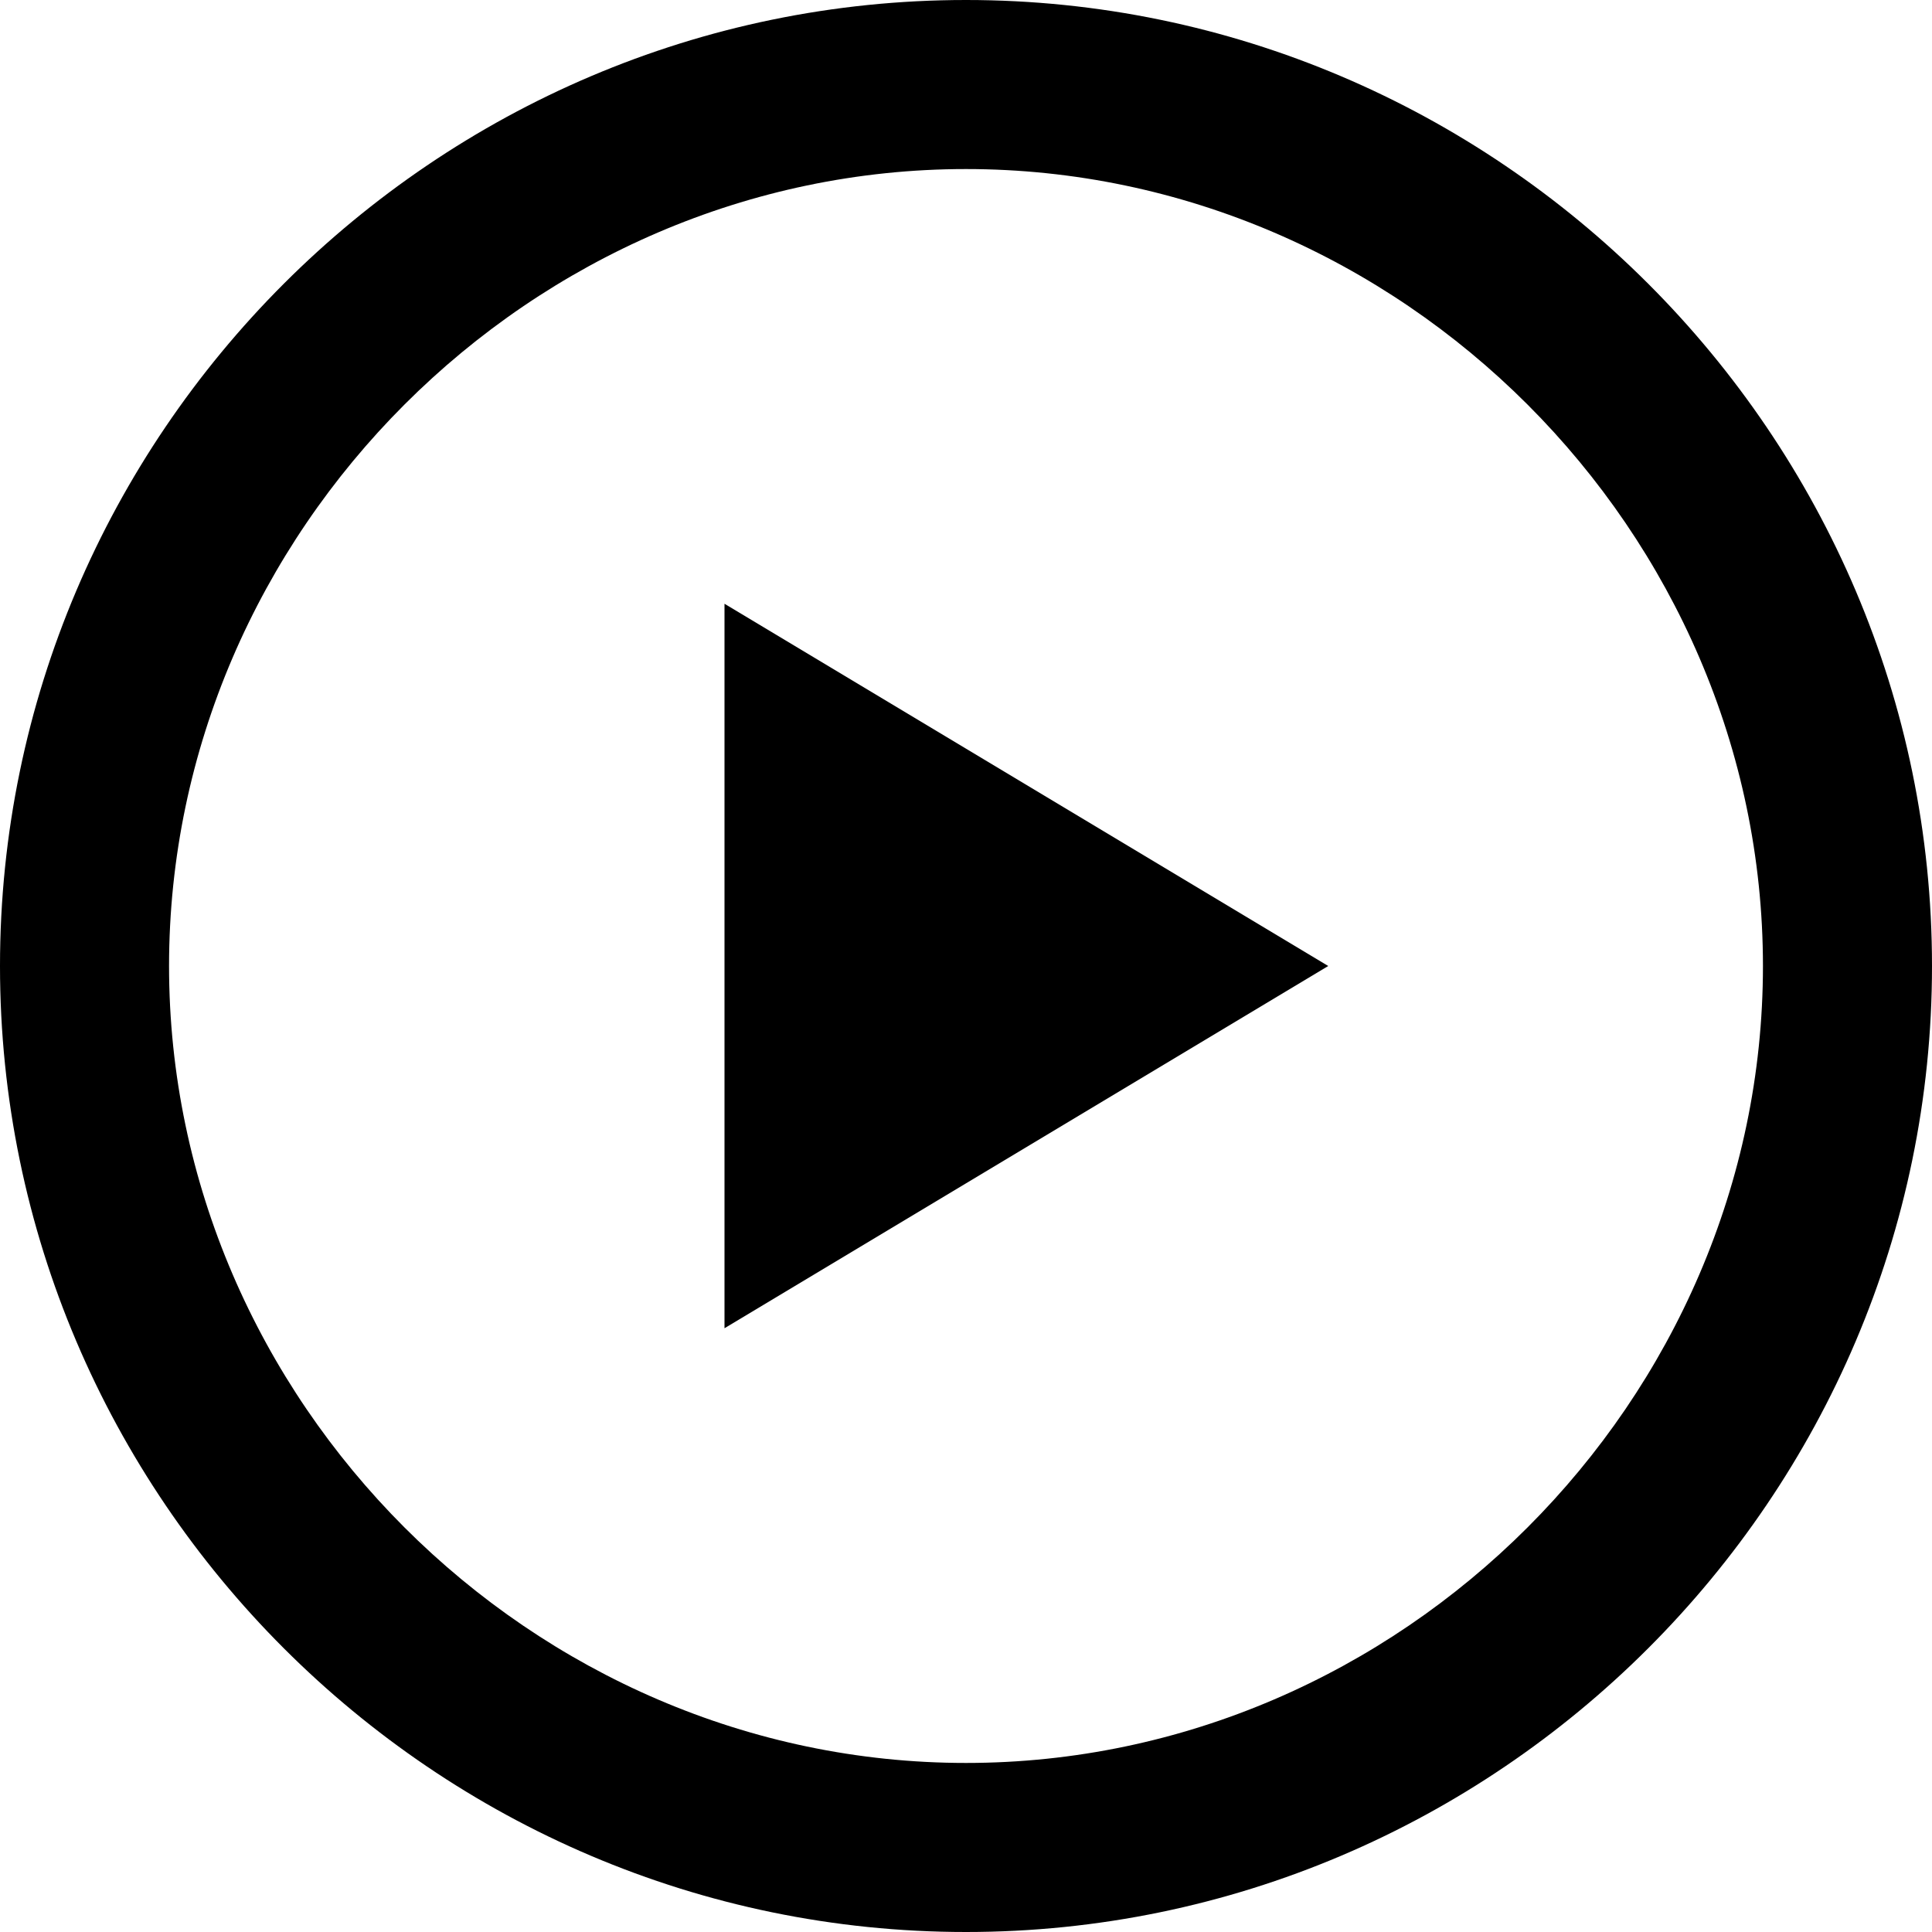
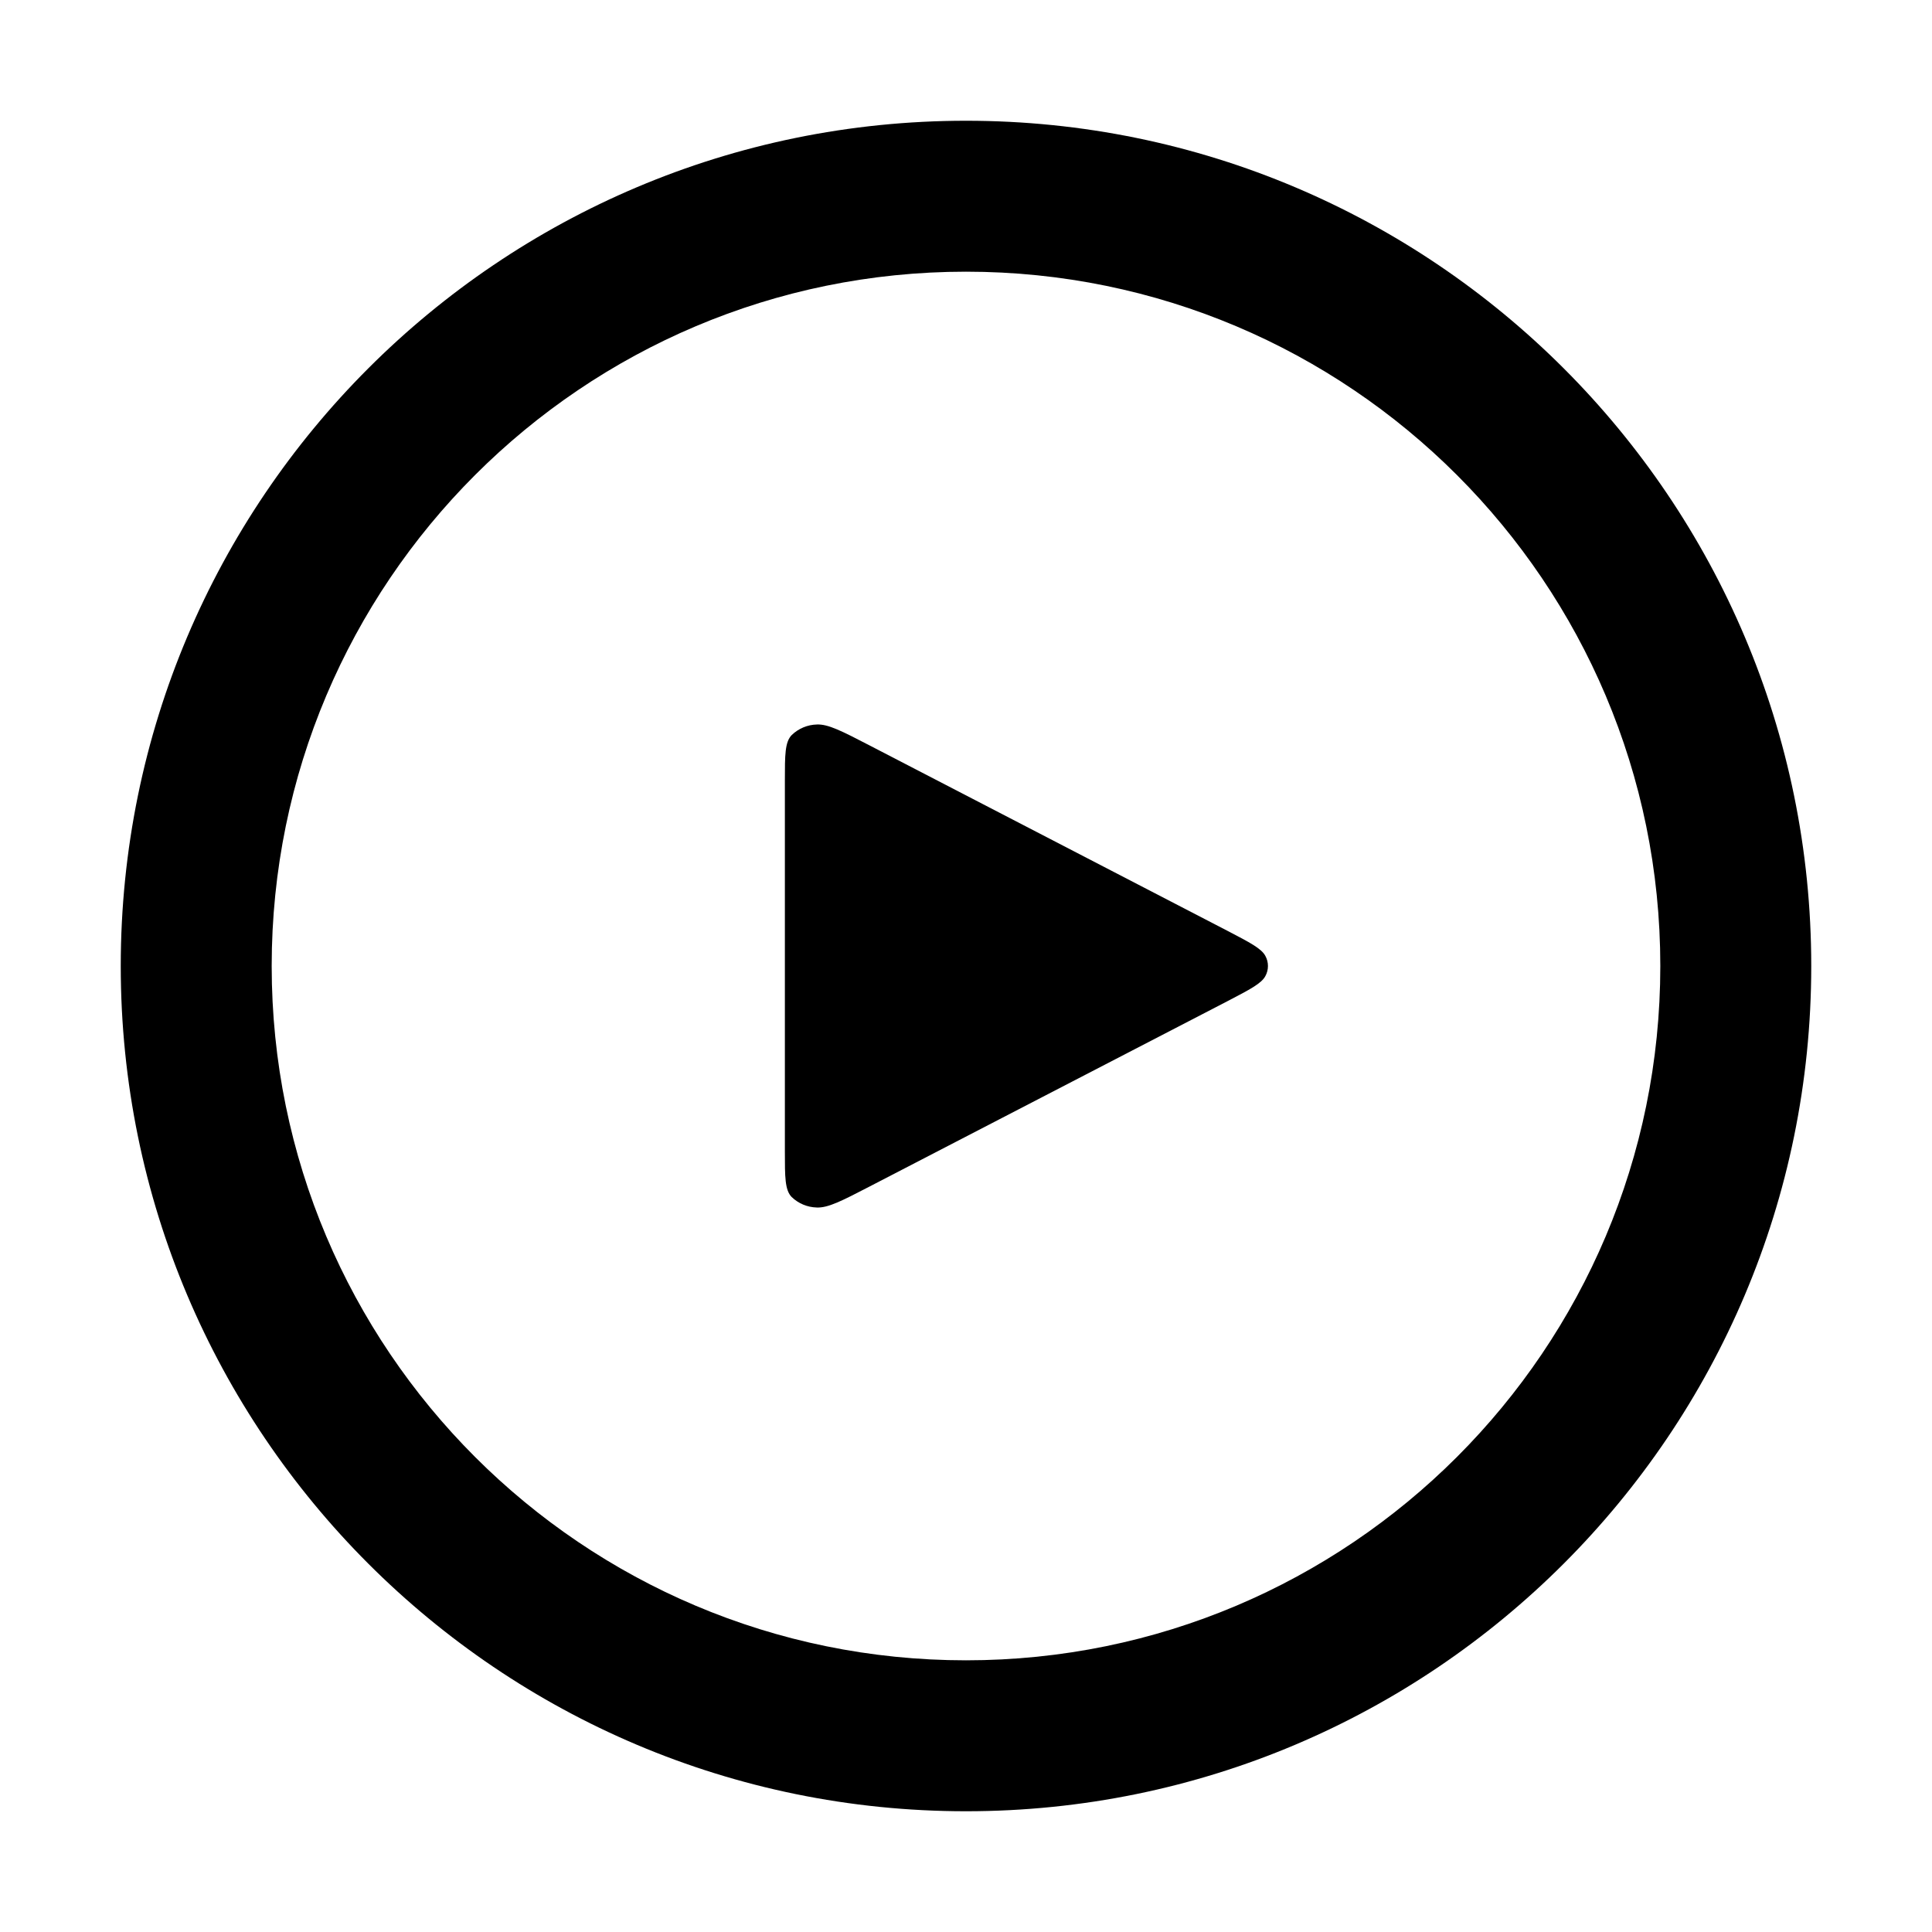
- <svg xmlns="http://www.w3.org/2000/svg" width="16" height="16" viewBox="0 0 16 16">
-   <path d="M6,11 L11,8 L6,5 L6,11 Z M8,14.6 C4.4,14.6 1.4,11.6 1.4,8 C1.4,4.4 4.4,1.4 8,1.4 C11.6,1.4 14.6,4.4 14.6,8 C14.6,11.6 11.6,14.6 8,14.6 L8,14.6 Z M8,0 C3.6,0 0,3.6 0,8 C0,12.4 3.6,16 8,16 C12.4,16 16,12.4 16,8 C16,3.6 12.4,0 8,0 L8,0 Z" id="Fill-1" />
+ <svg xmlns="http://www.w3.org/2000/svg" width="16" height="16" fill="currentColor" viewBox="0 0 16 16">
+   <path fill-rule="evenodd" d="M8 13.75a5.75 5.75 0 1 0 0-11.5 5.75 5.75 0 0 0 0 11.5ZM15 8A7 7 0 1 1 1 8a7 7 0 0 1 14 0Z" clip-rule="evenodd" />
+   <path d="M6.5 6.464c0-.212 0-.319.057-.377A.311.311 0 0 1 6.765 6c.094-.004.208.055.436.173l2.963 1.535c.188.098.282.147.315.208a.174.174 0 0 1 0 .168c-.033.061-.127.11-.315.208L7.2 9.827c-.228.118-.342.177-.436.173a.311.311 0 0 1-.208-.087C6.5 9.855 6.5 9.748 6.5 9.536V6.464Z" />
</svg>
